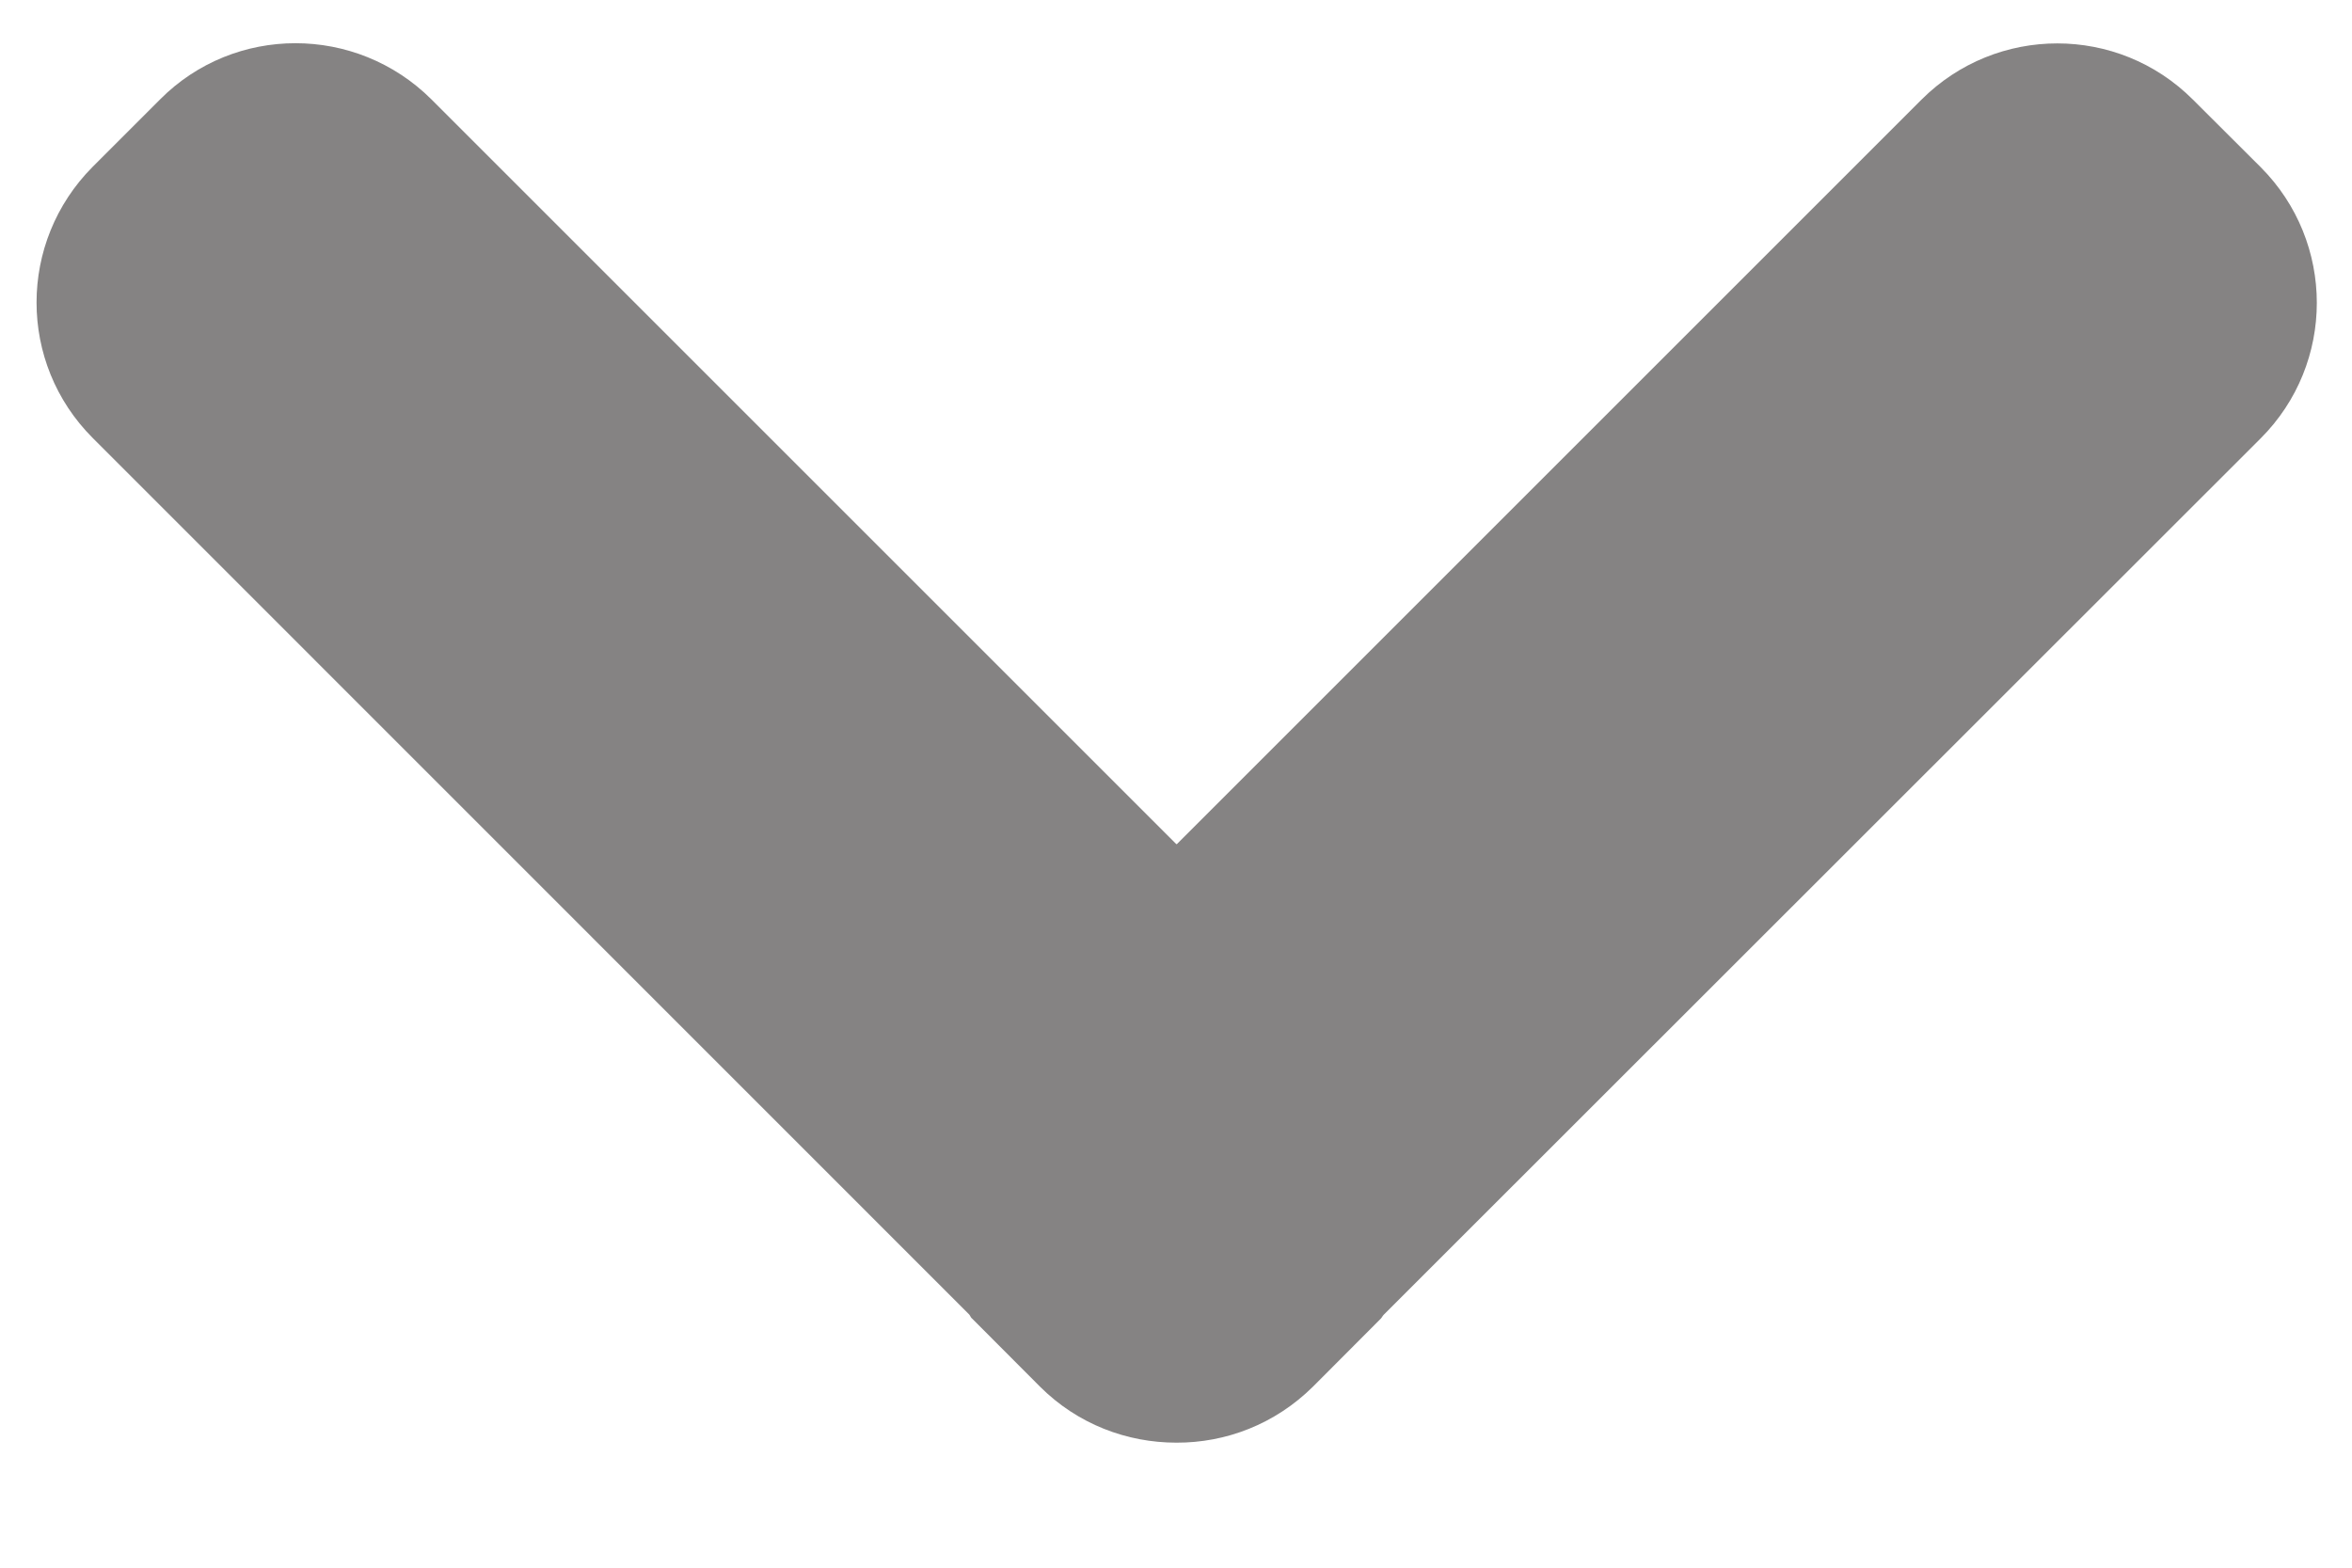
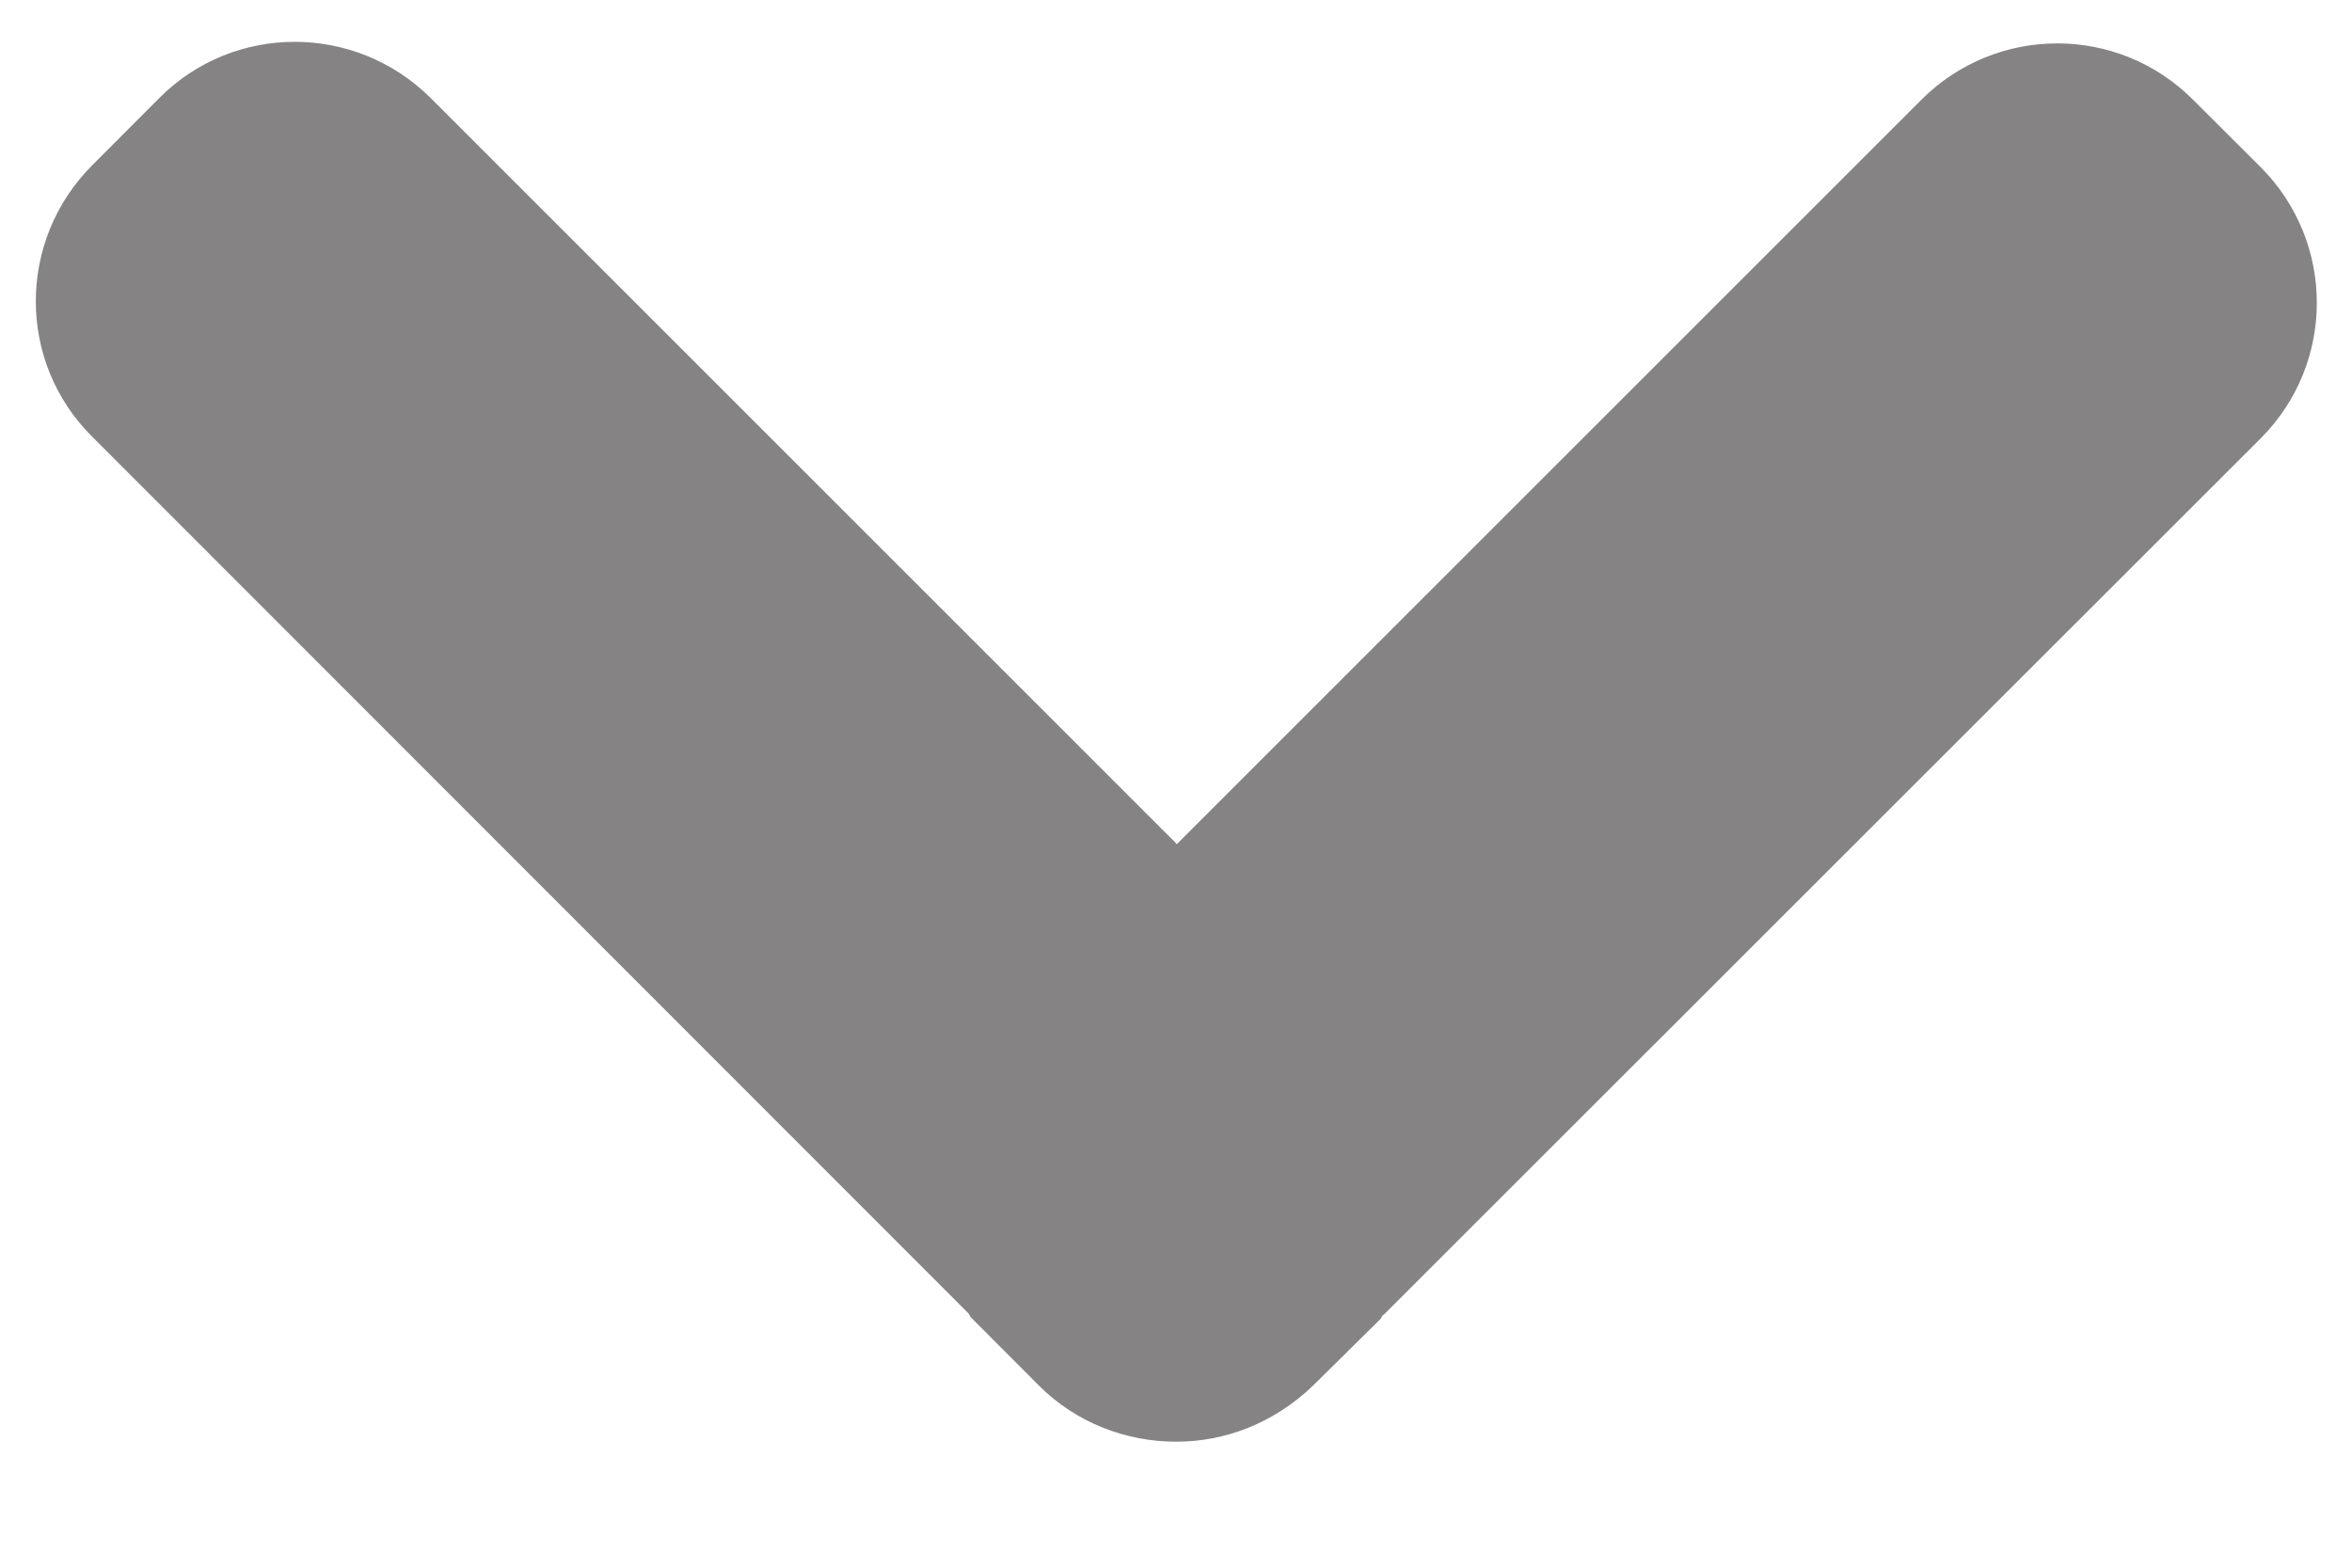
<svg xmlns="http://www.w3.org/2000/svg" baseProfile="full" height="8" width="12">
-   <path fill="rgb( 133, 131, 131 )" d="M6.004 4.308s3.8-3.8 3.8-3.8c.383-.382 1.002-.382 1.384 0 0 0 .346.345.346.345.382.383.382 1.002 0 1.384 0 0-4.474 4.472-4.474 4.472-.006.006-.01.015-.015.02 0 0-.346.347-.346.347-.194.192-.445.287-.697.286-.252 0-.504-.094-.696-.286 0 0-.345-.346-.345-.346-.008-.005-.01-.015-.016-.022 0 0-4.472-4.473-4.472-4.473-.382-.382-.382-1 0-1.384 0 0 .344-.344.344-.344.38-.382 1-.382 1.384 0 0 0 3.8 3.8 3.8 3.8z" />
+   <path fill="rgb( 133, 131, 131 )" d="M6.004 4.308s3.8-3.8 3.8-3.8c.383-.382 1.002-.382 1.384 0 0 0 .346.345.346.345.382.383.382 1.002 0 1.384 0 0-4.474 4.472-4.474 4.472-.006 0-.01.01-.015.02 0 0-.346.342-.346.342-.2.192-.45.287-.7.286-.25 0-.506-.094-.698-.286 0 0-.345-.346-.345-.346-.008-.007-.01-.017-.016-.024 0 0-4.47-4.473-4.47-4.473-.383-.38-.383-1 0-1.384 0 0 .343-.344.343-.344.38-.382 1-.382 1.384 0 0 0 3.8 3.8 3.8 3.8z" />
</svg>
